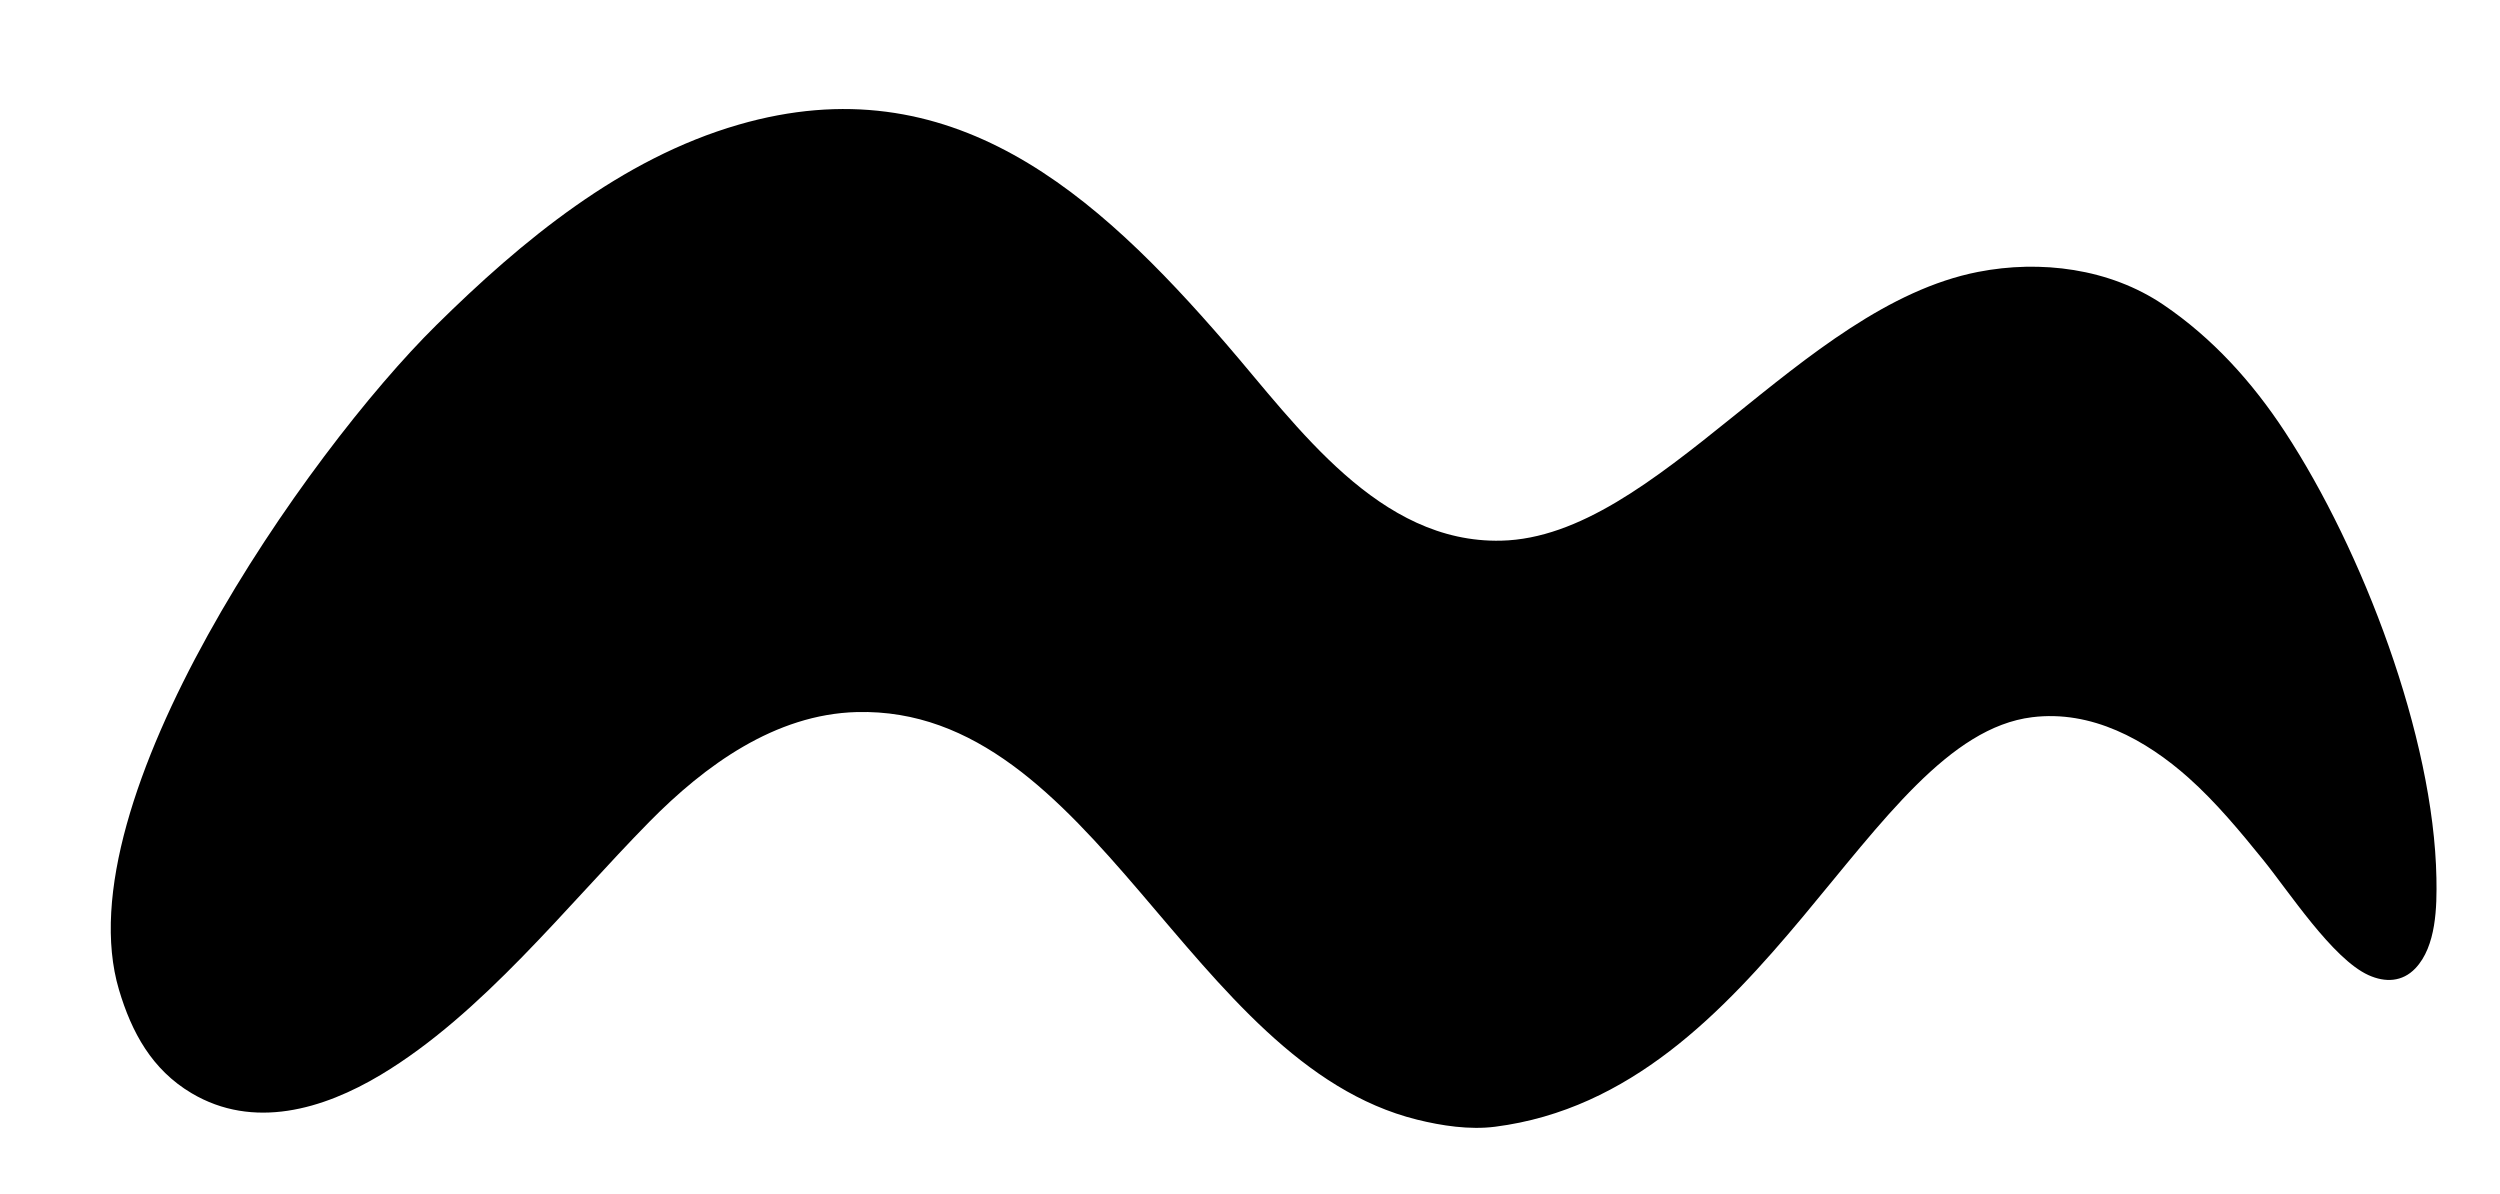
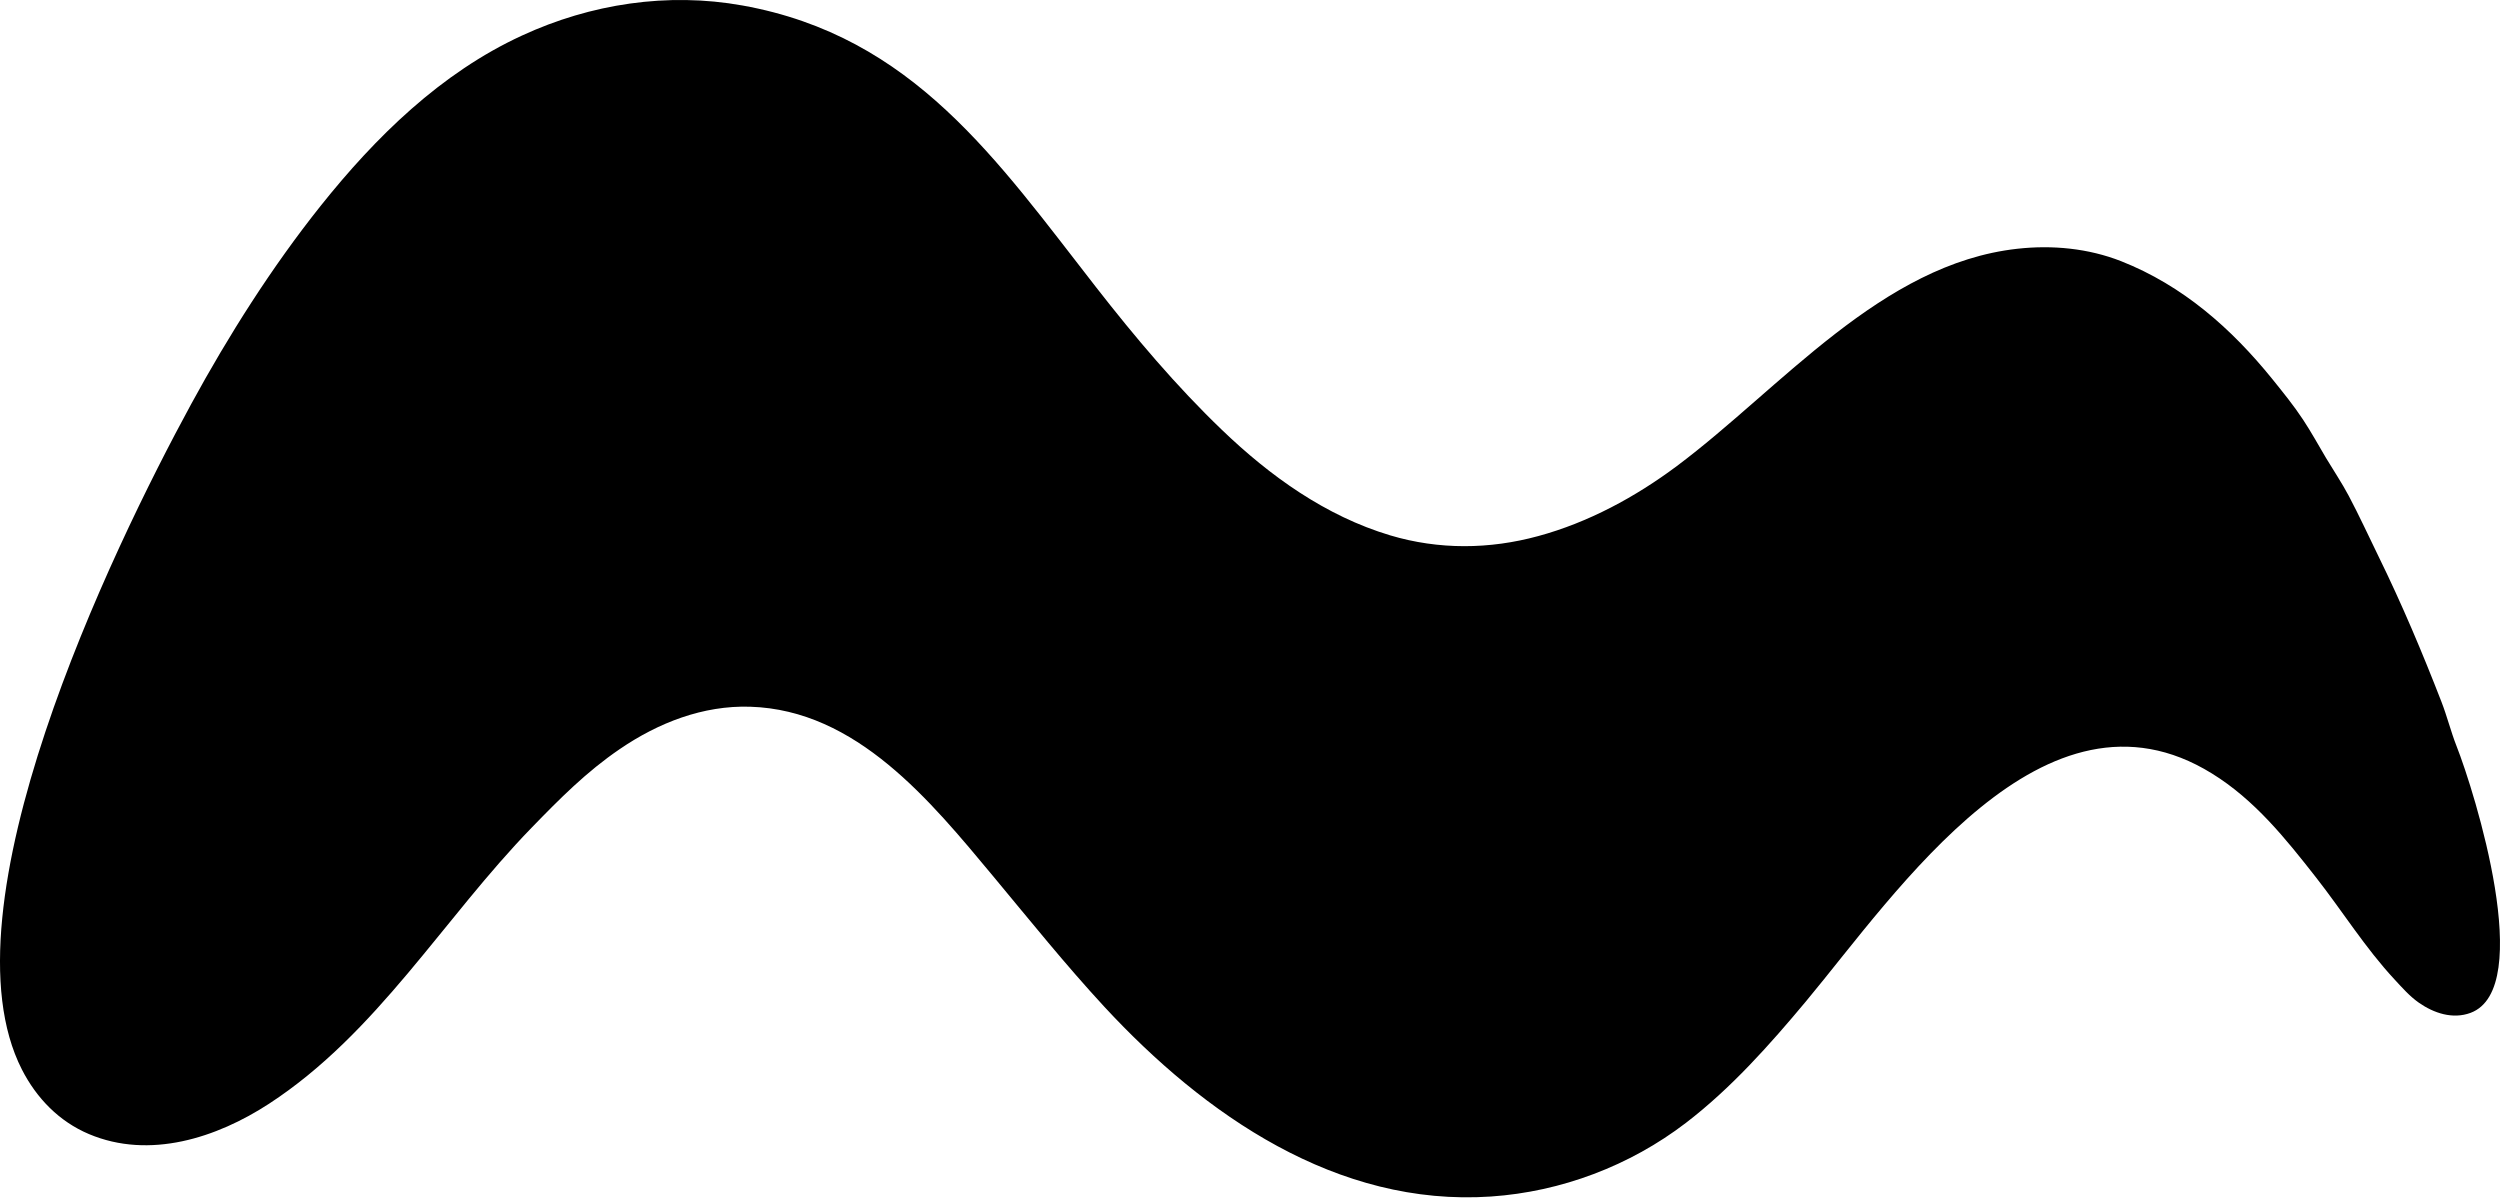
- <svg xmlns="http://www.w3.org/2000/svg" viewBox="0 0 475.8 227.06" width="475.8" height="227.06" role="img" aria-label="Gamut">
-   <path fill="#000000" d="M284.55 214.44C279.69 215.06 274.41 214.26 269.69 213.09C226.16 202.27 208.26 134.34 163.06 135.52C147.51 135.93 134.13 145.70 123.62 156.37C107.85 172.39 91.80 192.98 72.47 204.56C61.49 211.14 48.22 215.05 36.45 208.05C28.92 203.58 25.05 196.48 22.64 188.36C12.00 152.49 58.36 86.24 83.04 61.88C99.32 45.81 118.19 30.20 140.56 23.73C181.07 12.00 208.60 36.78 233.35 65.43C246.94 81.16 262.42 103.45 285.72 102.90C315.40 102.20 342.54 58.41 376.46 51.75C388.35 49.42 401.50 51.08 411.71 57.98C421.09 64.33 428.67 72.73 434.87 82.19C449.59 104.65 463.20 140.17 463.70 167.13C463.80 172.53 463.69 180.09 459.70 184.29C457.20 186.91 453.94 187.02 450.78 185.59C443.92 182.49 435.59 169.63 430.67 163.58C426.32 158.21 421.72 152.66 416.55 148.05C408.38 140.76 398.02 135.10 386.75 136.50C355.28 140.40 335.97 207.87 284.55 214.44Z" />
+ <svg xmlns="http://www.w3.org/2000/svg" viewBox="24 24 424 203.25" width="424" height="203.25" role="img" aria-label="Gamut">
+   <g transform="translate(-1.90 11.99)">
+     <path fill="#000000" d="M278.77 214.94C252.64 216.72 230.16 201.08 213.18 182.74C206.61 175.63 200.55 168.08 194.36 160.64C183.70 147.84 171.19 132.43 153.13 131.87C145.14 131.62 137.55 134.59 131.02 139.05C125.36 142.90 120.80 147.51 116.07 152.38C101.09 167.80 89.87 187.25 71.52 199.21C62.64 204.99 51.26 208.69 40.99 204.35C35.92 202.21 32.10 198.26 29.62 193.41C15.62 166.01 44.67 105.62 58.34 80.51C64.68 68.87 72.00 57.32 80.27 46.94C89.60 35.24 100.66 24.38 114.43 18.04C126.10 12.65 139.12 10.66 151.82 12.94C180.79 18.14 195.00 39.20 211.80 60.73C218.42 69.22 225.35 77.44 233.12 84.90C241.29 92.75 250.71 99.52 261.69 102.81C269.94 105.27 278.51 105.19 286.78 102.93C295.27 100.63 303.27 96.30 310.31 91.04C327.96 77.84 344.98 56.76 368.04 54.20C373.97 53.54 380.07 54.12 385.65 56.31C396.10 60.44 404.33 67.69 411.32 76.34C413.12 78.58 414.93 80.80 416.51 83.20C417.89 85.29 419.10 87.50 420.38 89.66C421.67 91.81 423.07 93.89 424.25 96.11C426.04 99.49 427.63 102.96 429.31 106.40C433.25 114.43 436.74 122.71 439.98 131.06C440.93 133.51 441.56 136.07 442.52 138.52C445.62 146.38 455.98 179.65 444.91 183.79C441.87 184.92 438.68 183.84 436.14 182.07C434.56 180.96 433.30 179.51 432.00 178.11C427.03 172.76 423.18 166.54 418.68 160.80C413.51 154.20 408.28 147.66 401.04 143.19C372.68 125.64 347.65 163.29 332.19 181.84C326.02 189.23 319.49 196.58 311.83 202.45C302.34 209.72 290.69 214.13 278.77 214.94Z" />
+   </g>
</svg>
